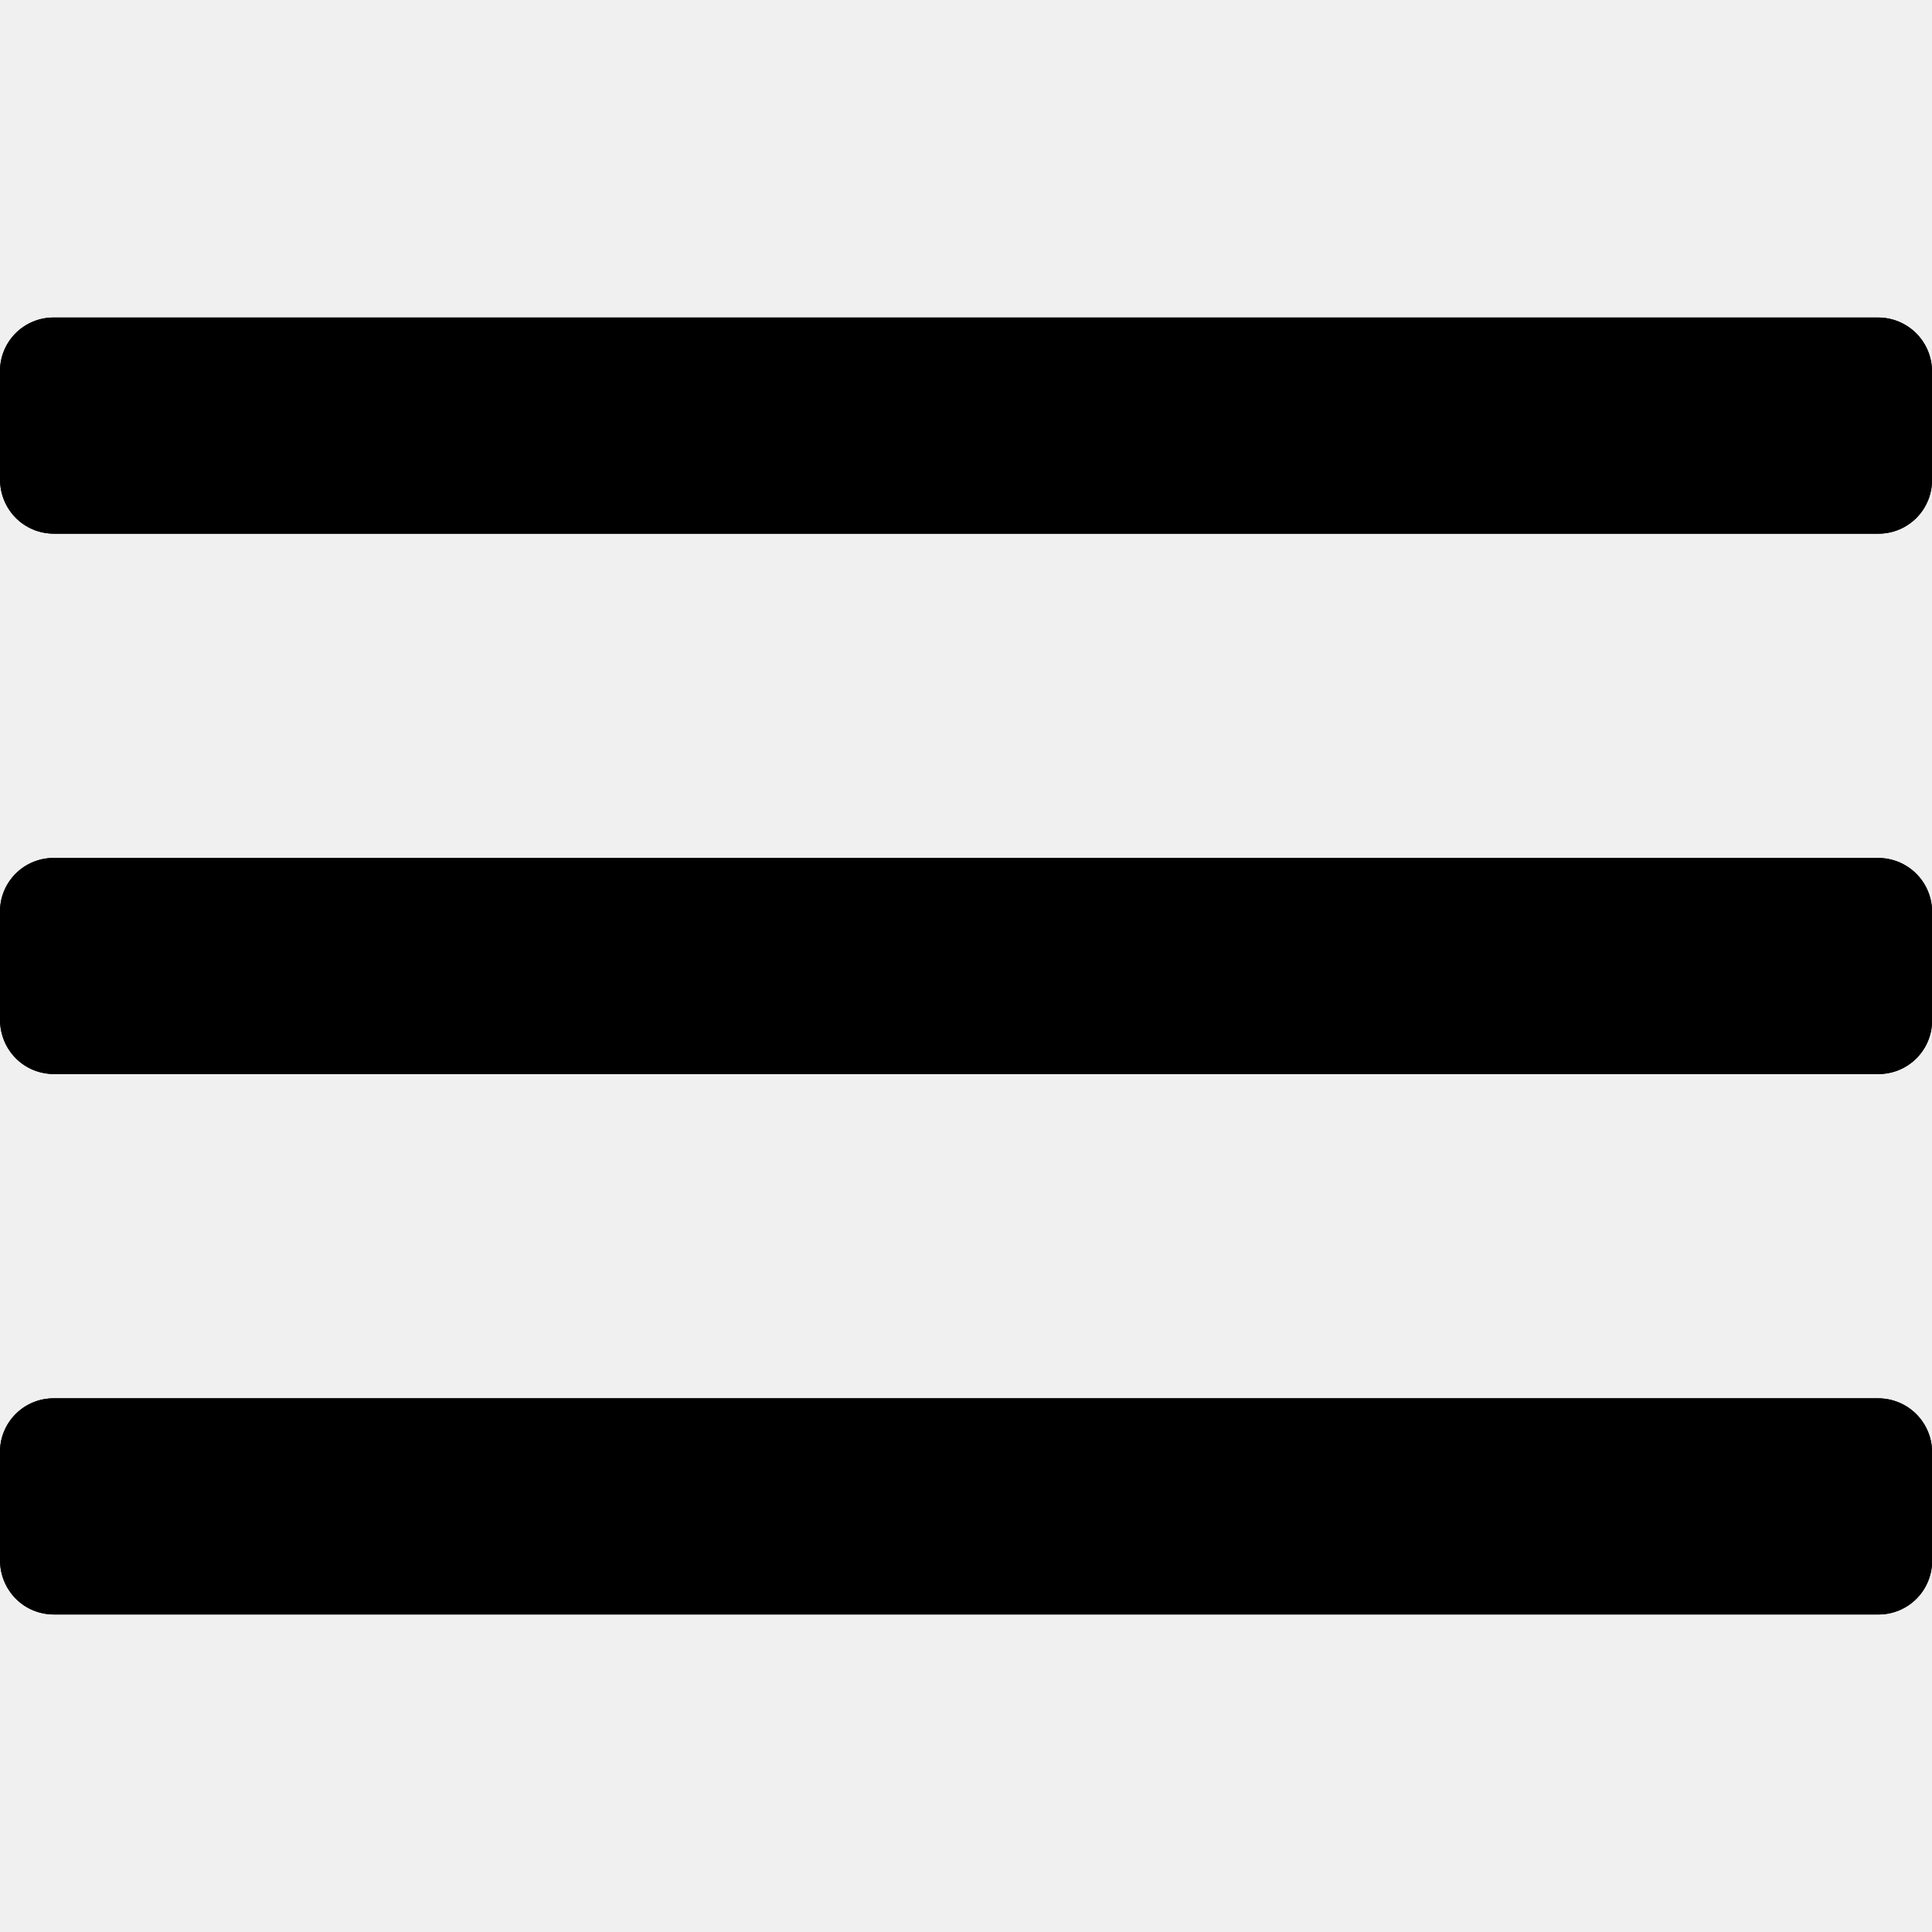
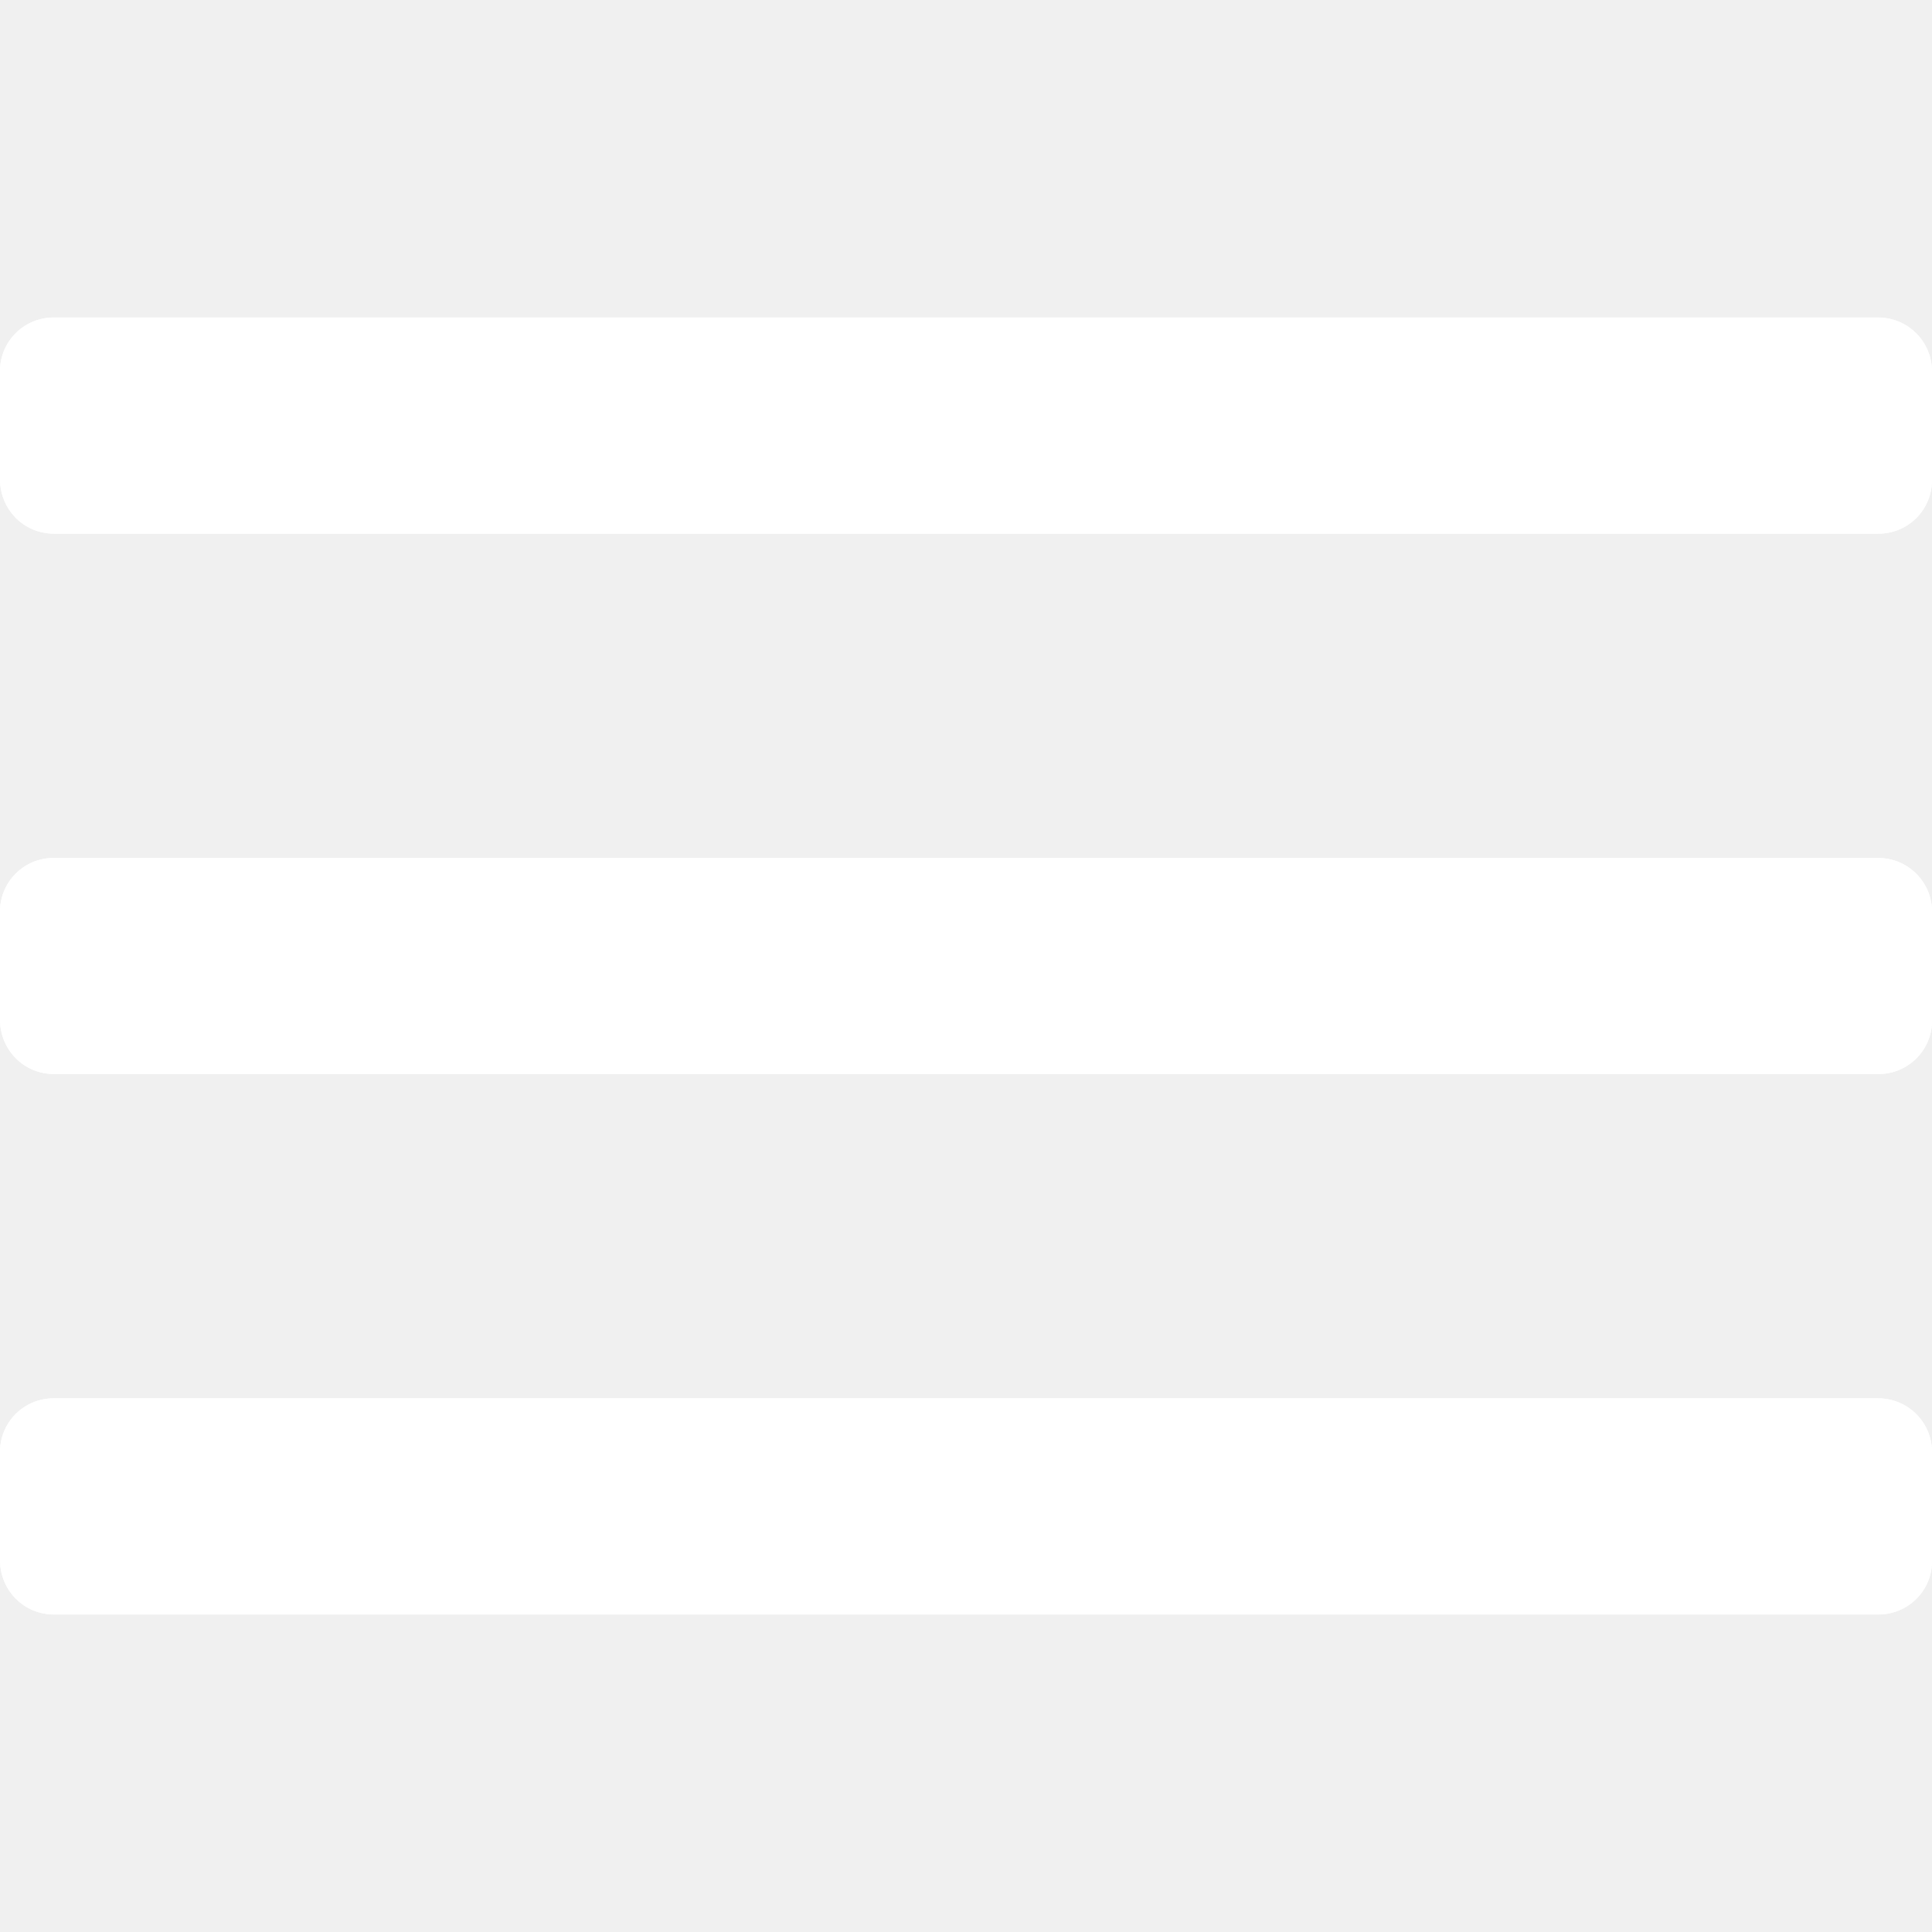
<svg xmlns="http://www.w3.org/2000/svg" height="384pt" viewBox="0 0 26 17.454" width="384pt">
-   <path d="M.729 0A.72.72 0 0 0 0 .734v1.441c0 .405.316.734.729.734h24.543A.72.72 0 0 0 26 2.175V.734A.725.725 0 0 0 25.271 0H.729zm0 7.273A.72.72 0 0 0 0 8.007v1.44c0 .405.316.734.729.734h24.543a.72.72 0 0 0 .729-.734v-1.44a.725.725 0 0 0-.729-.734H.729zm0 7.272a.72.72 0 0 0-.729.734v1.441c0 .405.316.734.729.734h24.543a.72.72 0 0 0 .729-.734v-1.441a.725.725 0 0 0-.729-.734H.729z" />
-   <path d="M.729 0A.72.72 0 0 0 0 .734v1.441c0 .405.316.734.729.734h24.543A.72.72 0 0 0 26 2.175V.734A.725.725 0 0 0 25.271 0H.729zm0 7.273A.72.72 0 0 0 0 8.007v1.44c0 .405.316.734.729.734h24.543a.72.72 0 0 0 .729-.734v-1.44a.725.725 0 0 0-.729-.734H.729zm0 7.272a.72.72 0 0 0-.729.734v1.441c0 .405.316.734.729.734h24.543a.72.72 0 0 0 .729-.734v-1.441a.725.725 0 0 0-.729-.734H.729z" />
+   <path fill="#ffffff" d="M.729 0A.72.72 0 0 0 0 .734v1.441c0 .405.316.734.729.734h24.543A.72.72 0 0 0 26 2.175V.734A.725.725 0 0 0 25.271 0H.729zm0 7.273A.72.72 0 0 0 0 8.007v1.44c0 .405.316.734.729.734h24.543a.72.72 0 0 0 .729-.734v-1.44a.725.725 0 0 0-.729-.734H.729zm0 7.272a.72.72 0 0 0-.729.734v1.441c0 .405.316.734.729.734h24.543a.72.72 0 0 0 .729-.734v-1.441a.725.725 0 0 0-.729-.734H.729z" />
+   <path fill="#ffffff" d="M.729 0A.72.72 0 0 0 0 .734v1.441c0 .405.316.734.729.734h24.543A.72.72 0 0 0 26 2.175V.734A.725.725 0 0 0 25.271 0H.729zm0 7.273A.72.72 0 0 0 0 8.007v1.44c0 .405.316.734.729.734h24.543a.72.72 0 0 0 .729-.734v-1.44a.725.725 0 0 0-.729-.734H.729zm0 7.272a.72.72 0 0 0-.729.734v1.441c0 .405.316.734.729.734h24.543a.72.72 0 0 0 .729-.734v-1.441a.725.725 0 0 0-.729-.734H.729z" />
</svg>
